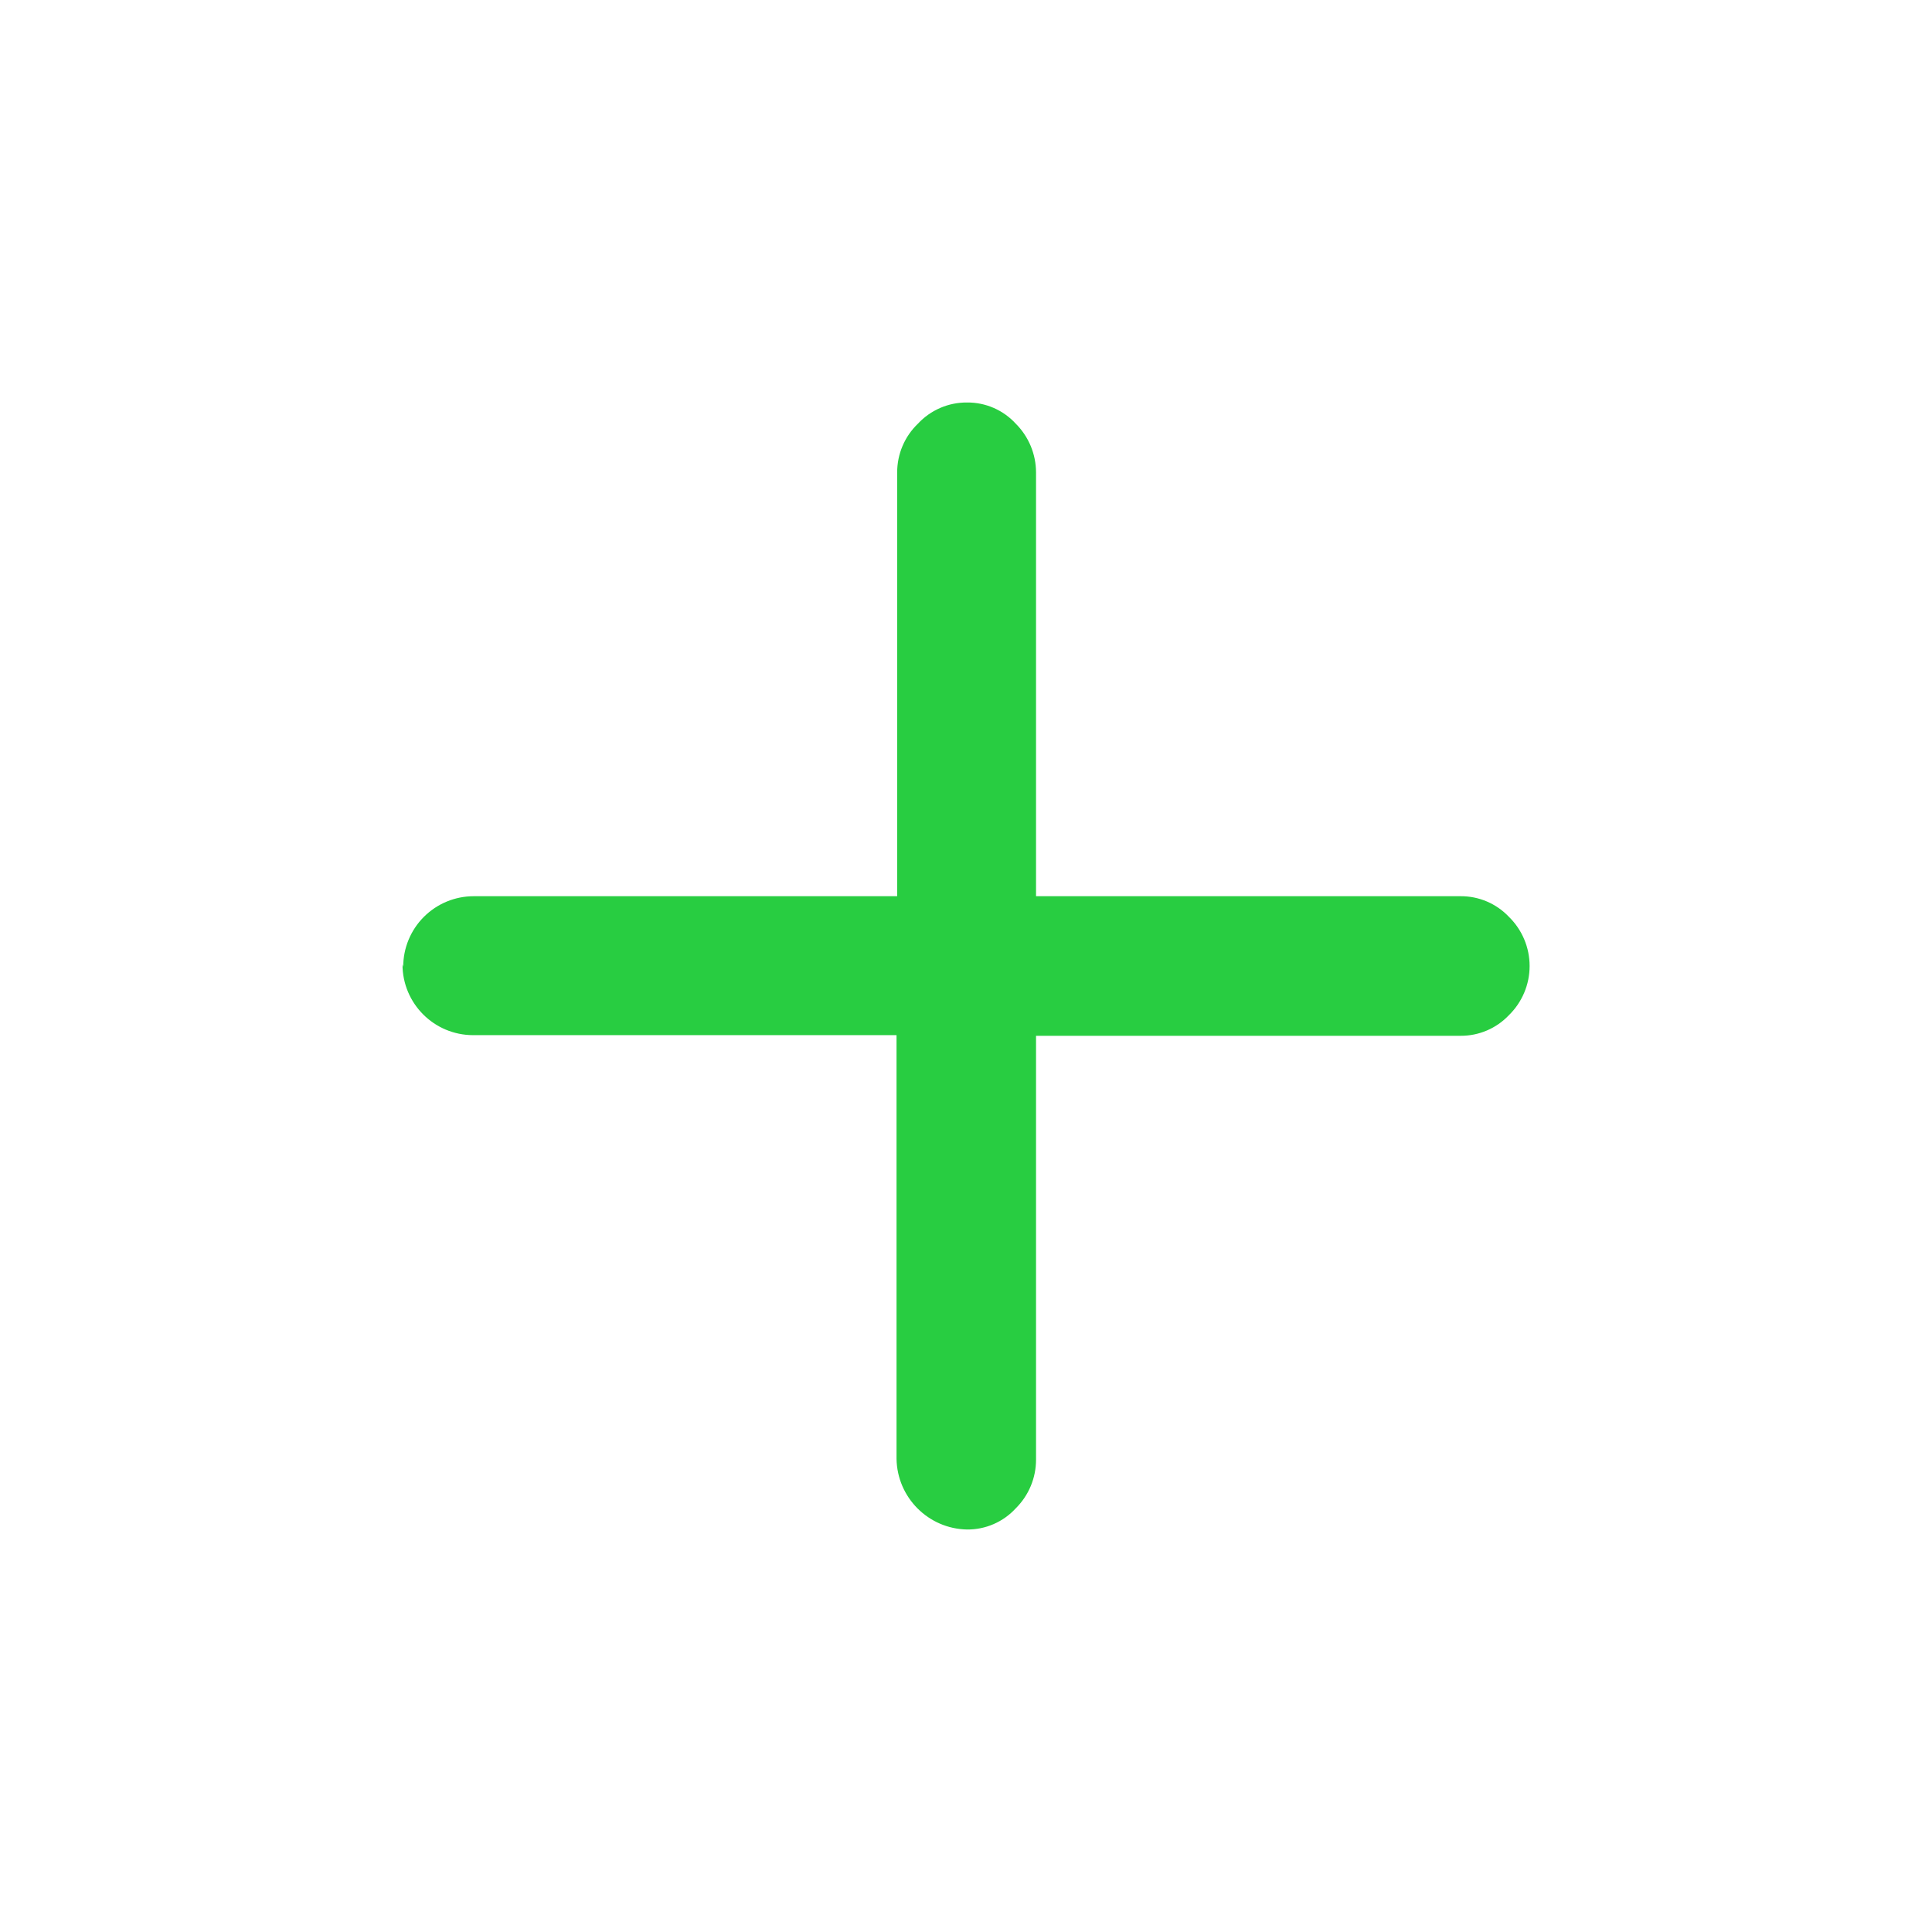
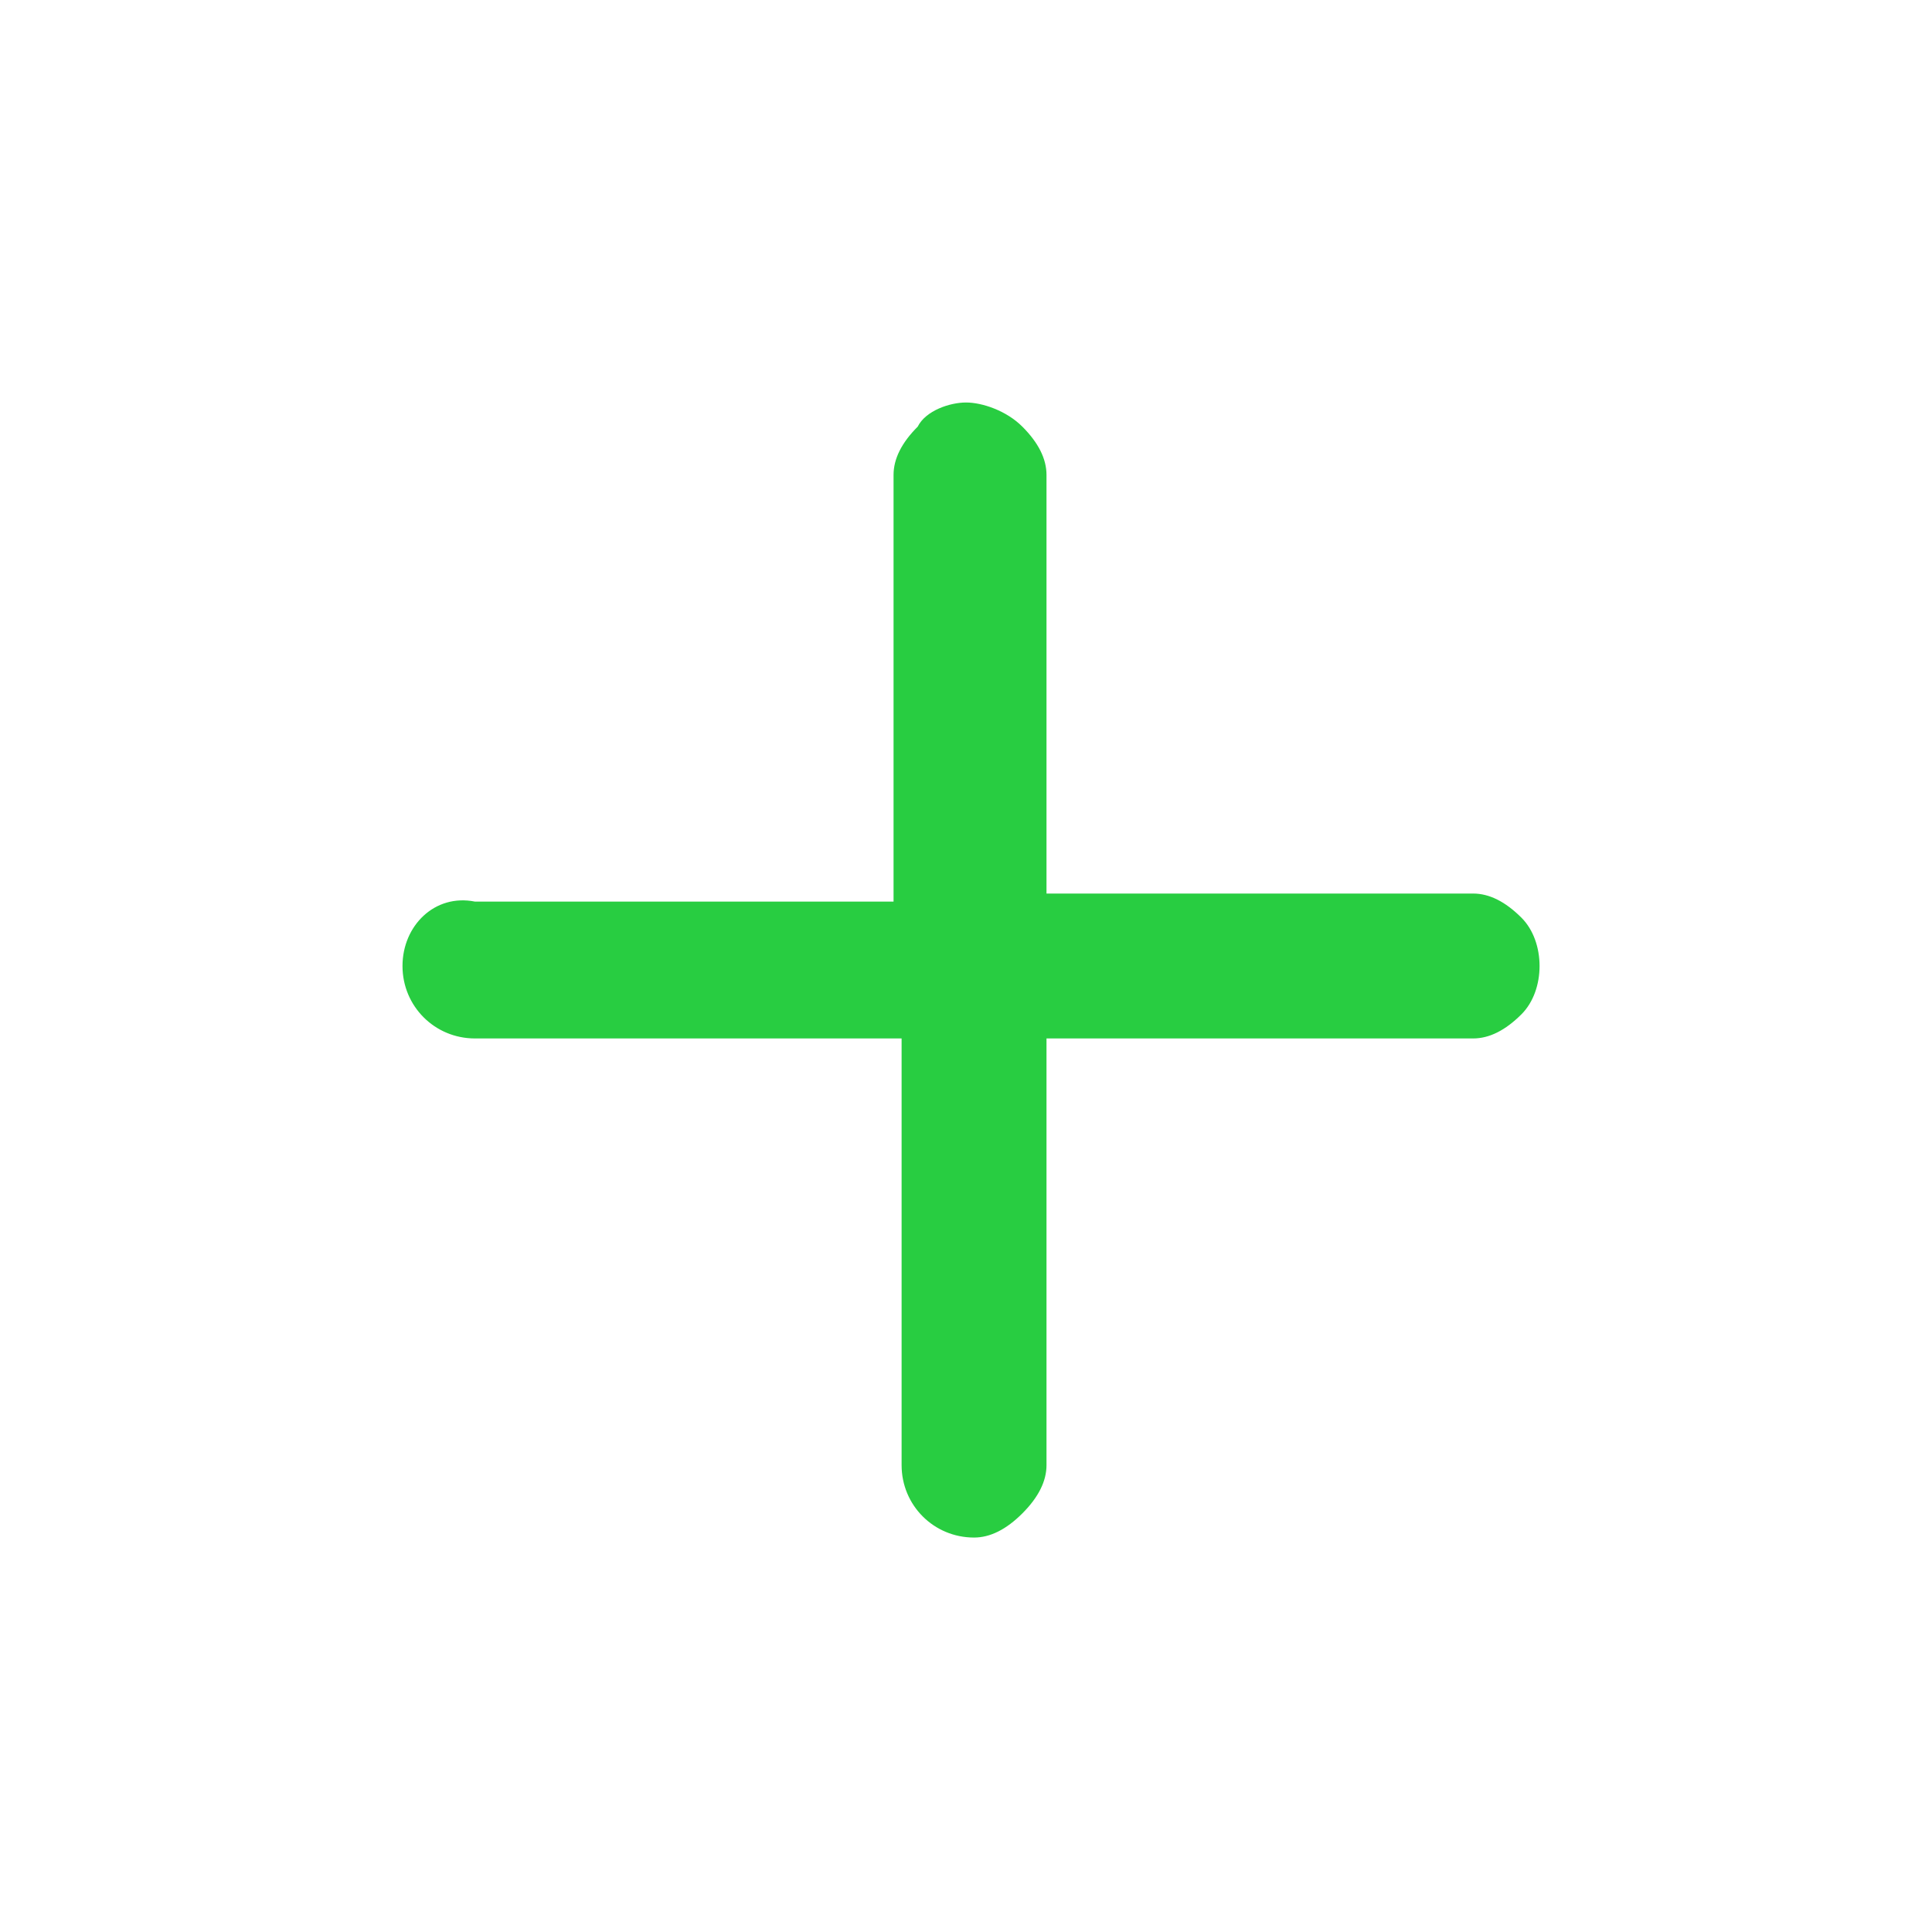
- <svg xmlns="http://www.w3.org/2000/svg" width="24" height="24" fill="none">
-   <path d="M5 11.981a.878.878 0 0 0 .877.878h5.26v5.264a.893.893 0 0 0 .876.877.811.811 0 0 0 .605-.263.85.85 0 0 0 .252-.606v-5.264h5.275a.82.82 0 0 0 .599-.256.854.854 0 0 0 0-1.222.819.819 0 0 0-.599-.256H12.87V5.869a.858.858 0 0 0-.252-.606.811.811 0 0 0-.605-.263.823.823 0 0 0-.61.263.837.837 0 0 0-.258.606v5.264h-5.26a.876.876 0 0 0-.876.877L5 11.98z" fill="#28CD41" />
+ <svg xmlns="http://www.w3.org/2000/svg" version="1.1" id="Layer_1" x="0px" y="0px" viewBox="0 0 24 24" style="enable-background:new 0 0 24 24;" xml:space="preserve">
+   <style type="text/css">
+ 	.st0{fill:#28CD41;}
+ </style>
+   <path class="st0" d="M5,12c0,0.5,0.4,0.9,0.9,0.9h5.3v5.3c0,0.5,0.4,0.9,0.9,0.9c0.2,0,0.4-0.1,0.6-0.3c0.2-0.2,0.3-0.4,0.3-0.6  v-5.3h5.3c0.2,0,0.4-0.1,0.6-0.3c0.3-0.3,0.3-0.9,0-1.2c0,0,0,0,0,0c-0.2-0.2-0.4-0.3-0.6-0.3h-5.3V5.9c0-0.2-0.1-0.4-0.3-0.6  C12.5,5.1,12.2,5,12,5c-0.2,0-0.5,0.1-0.6,0.3c-0.2,0.2-0.3,0.4-0.3,0.6v5.3H5.9C5.4,11.1,5,11.5,5,12C5,12,5,12,5,12L5,12L5,12z" />
</svg>
